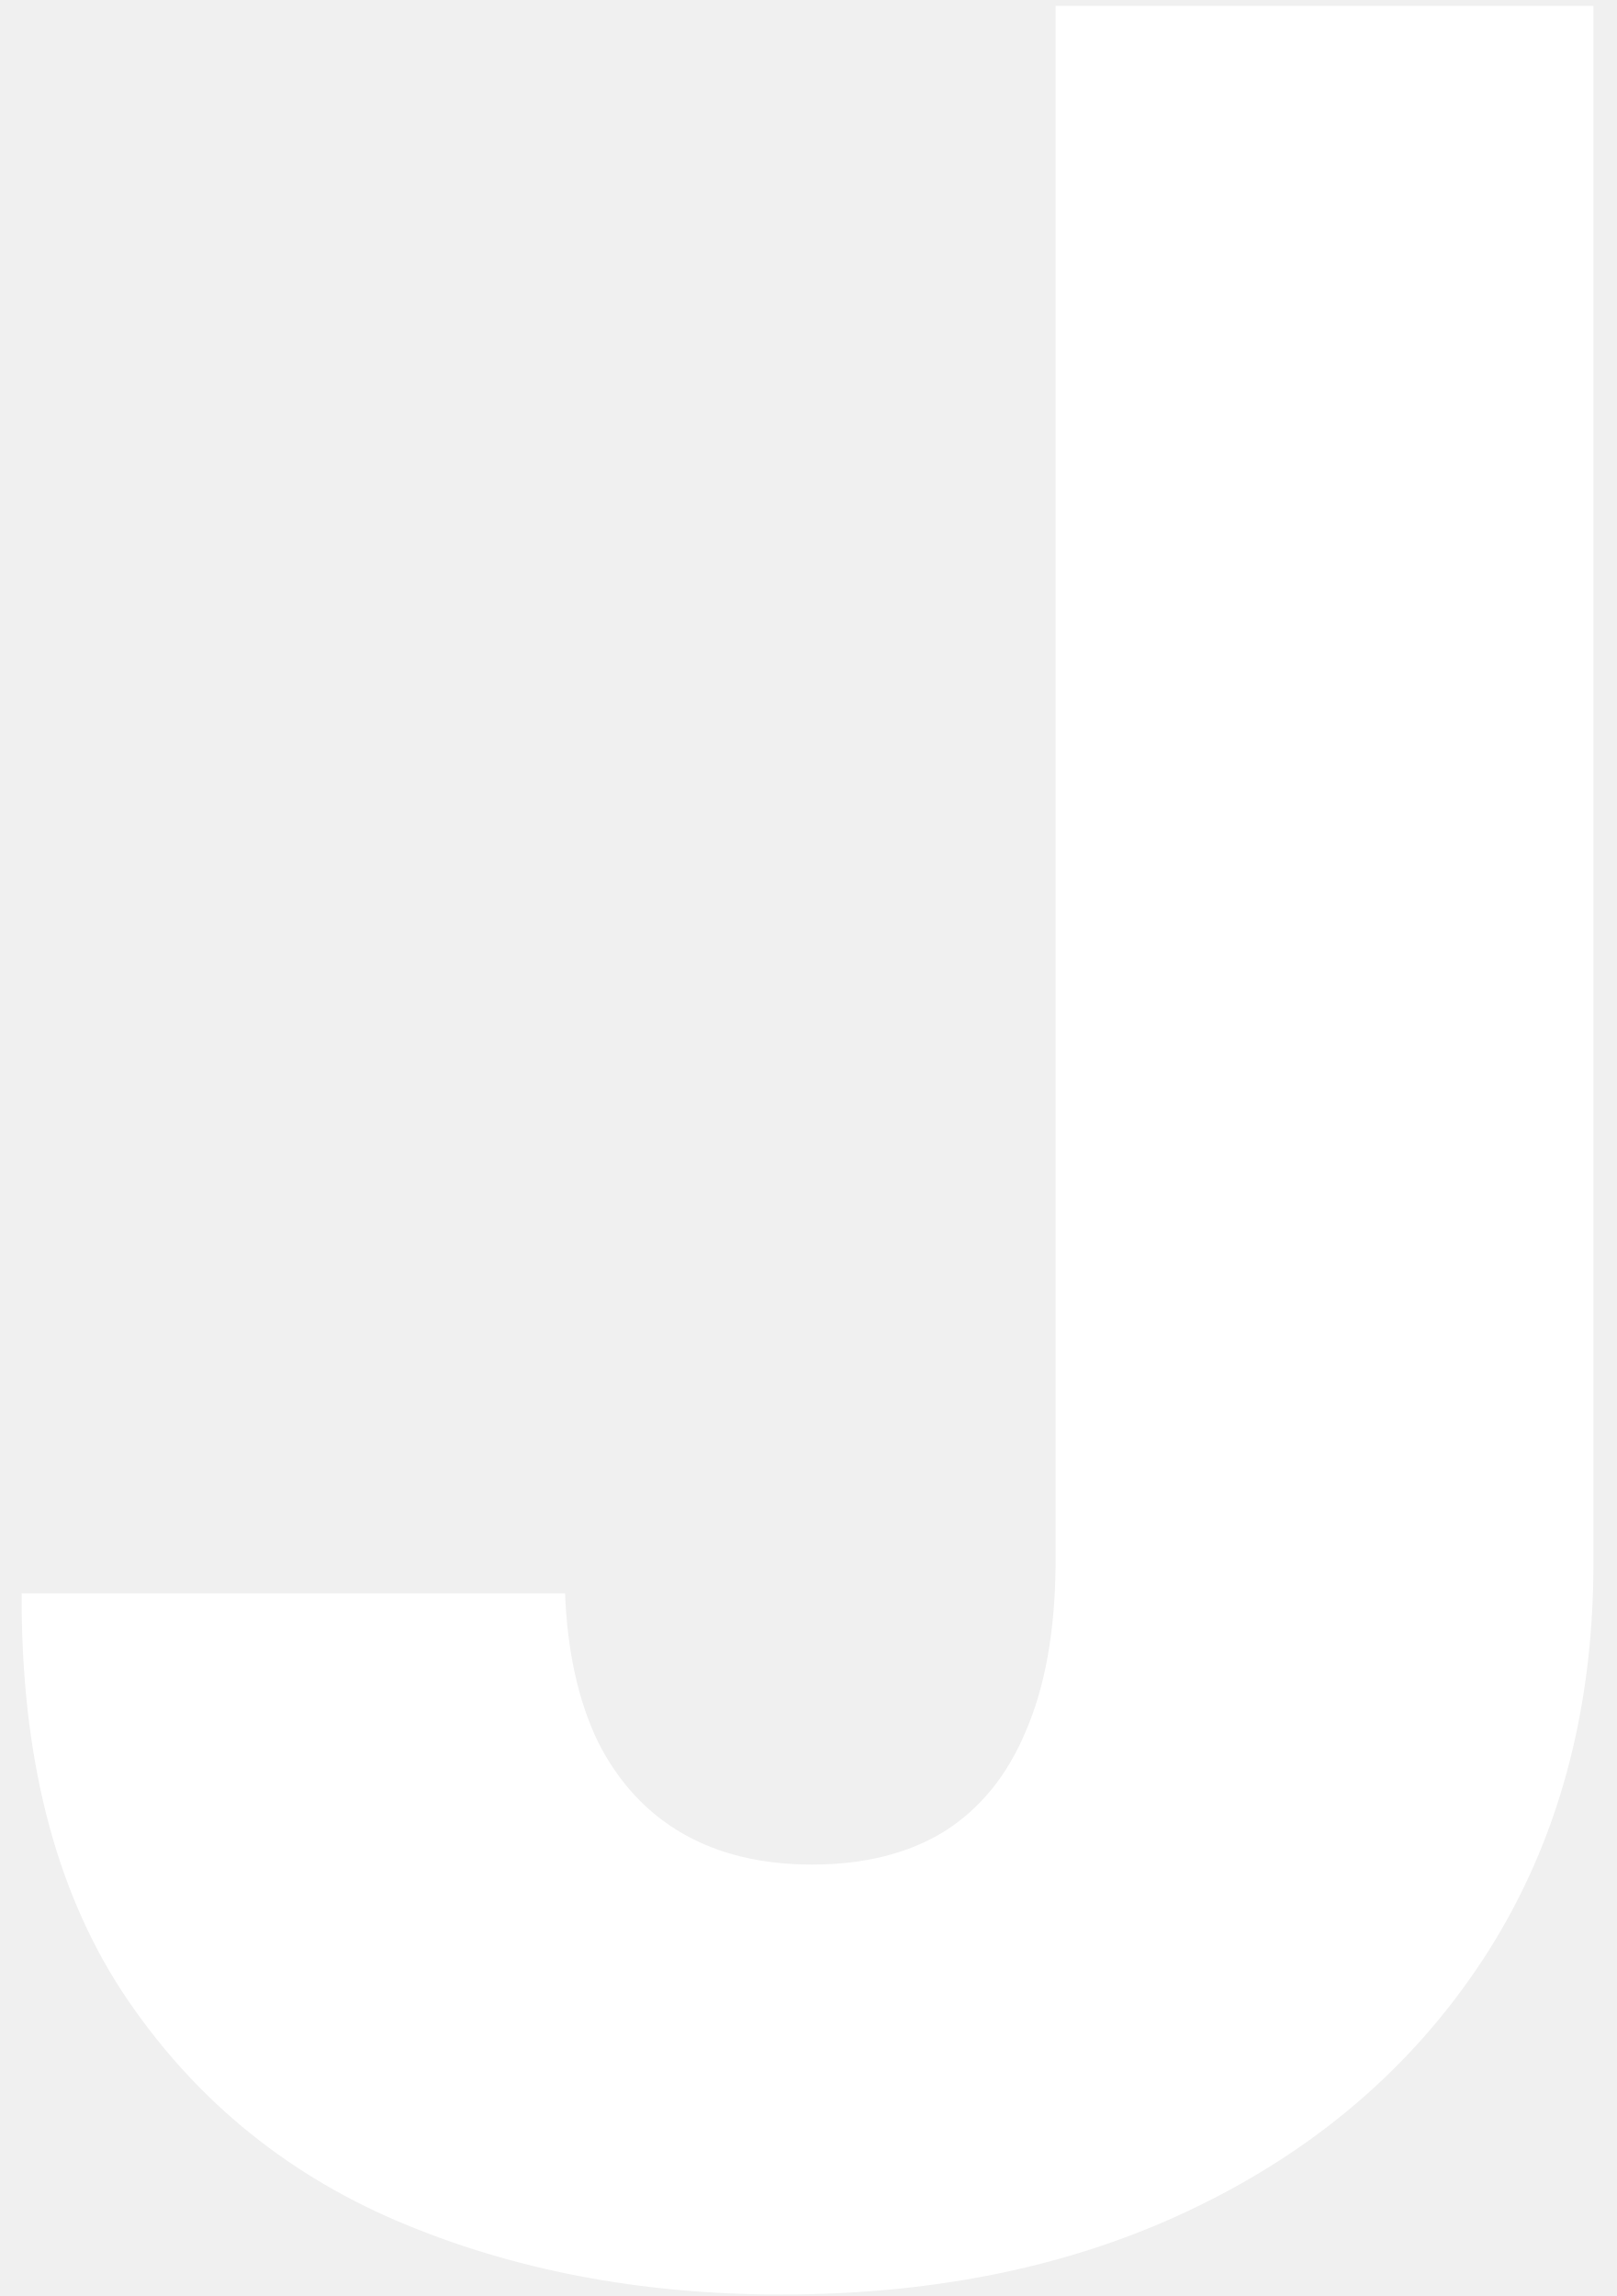
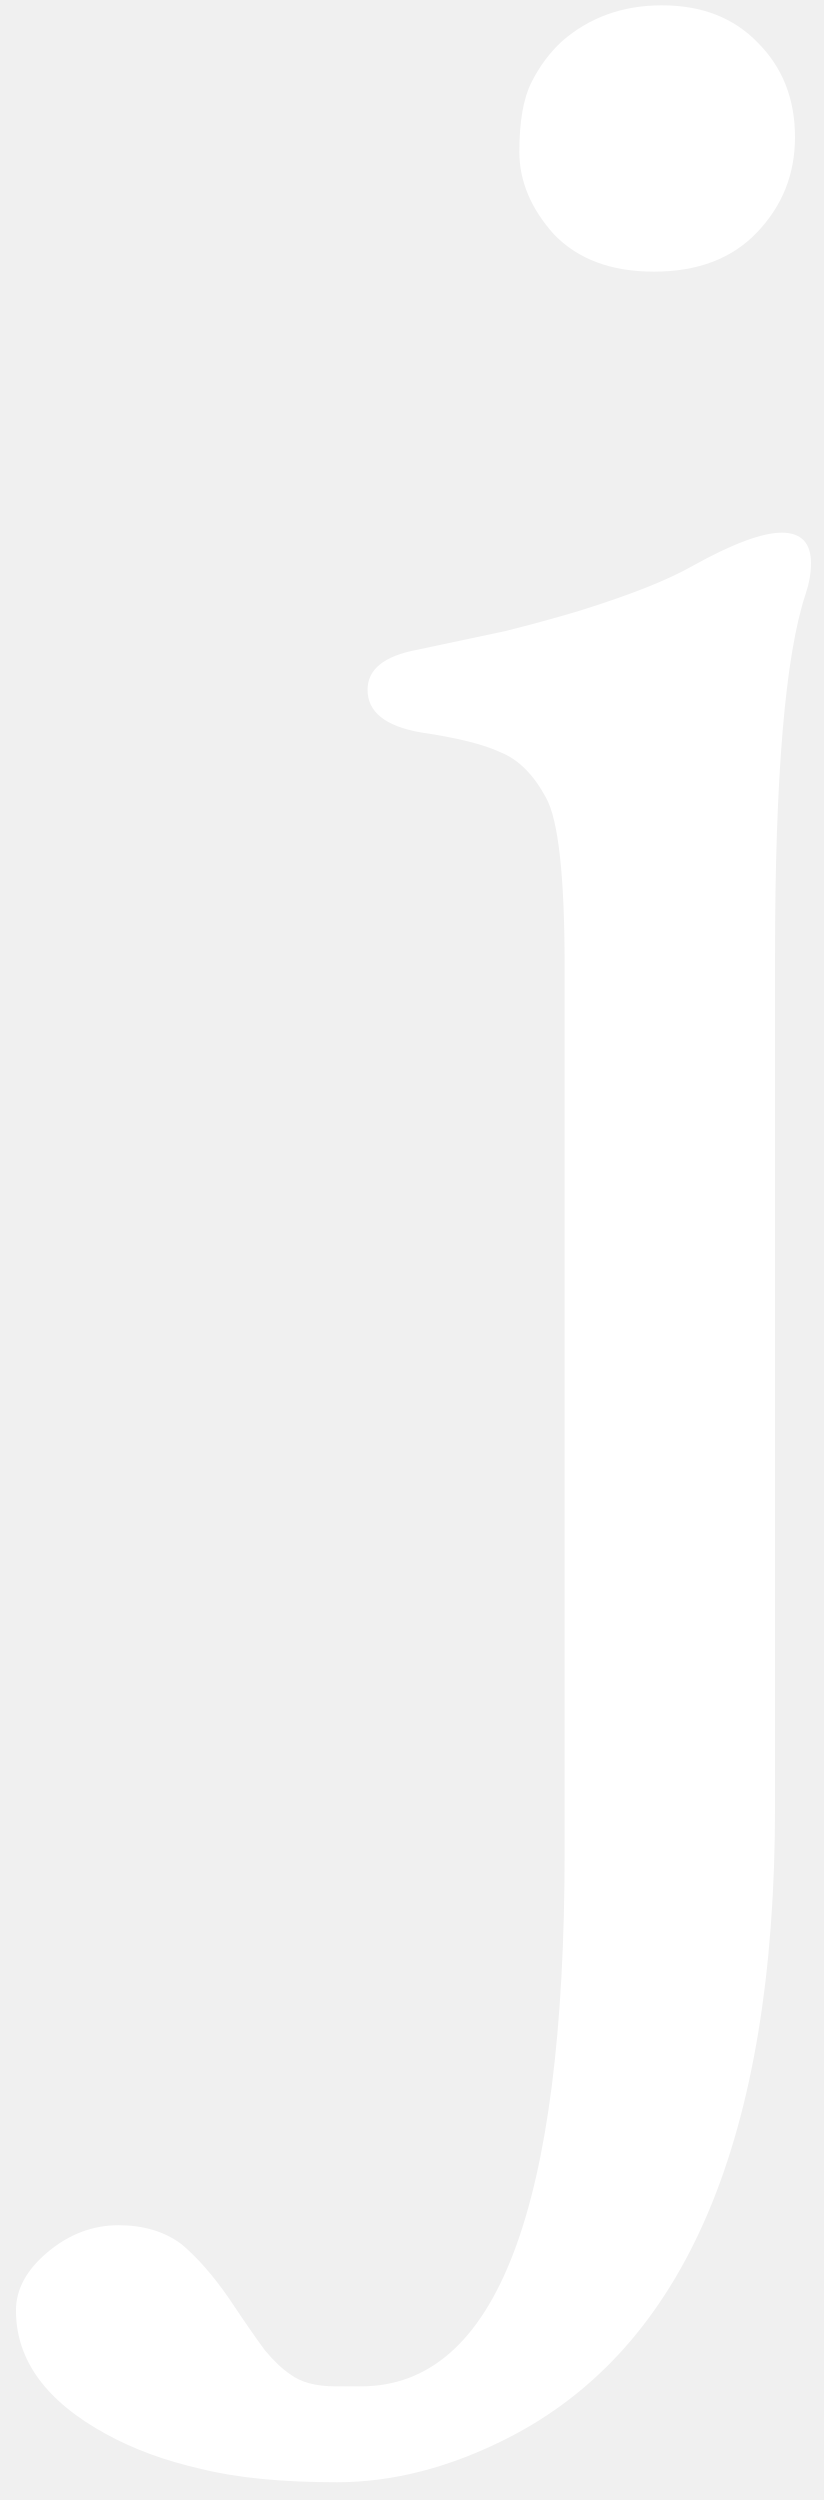
- <svg xmlns="http://www.w3.org/2000/svg" width="50" height="71" viewBox="0 0 50 71" fill="none">
-   <path d="M32.648 0.182H49.284V48.455C49.261 52.977 48.182 56.932 46.045 60.318C43.909 63.682 40.955 66.296 37.182 68.159C33.432 70.023 29.091 70.954 24.159 70.954C19.796 70.954 15.829 70.193 12.261 68.671C8.716 67.148 5.886 64.784 3.773 61.58C1.682 58.375 0.648 54.273 0.67 49.273H17.477C17.546 51.068 17.886 52.602 18.5 53.875C19.136 55.125 20.011 56.068 21.125 56.705C22.239 57.341 23.568 57.659 25.114 57.659C26.727 57.659 28.091 57.318 29.204 56.636C30.318 55.932 31.159 54.898 31.727 53.534C32.318 52.17 32.625 50.477 32.648 48.455V0.182Z" fill="white" />
+ <svg xmlns="http://www.w3.org/2000/svg" width="29" height="88" viewBox="0 0 29 88" fill="none">
+   <path d="M27.984 4.828C27.984 6.141 27.531 7.266 26.625 8.203C25.75 9.109 24.547 9.562 23.016 9.562C21.516 9.562 20.344 9.125 19.5 8.25C18.688 7.344 18.281 6.375 18.281 5.344C18.281 4.281 18.422 3.469 18.703 2.906C18.984 2.344 19.344 1.859 19.781 1.453C20.75 0.609 21.922 0.188 23.297 0.188C24.703 0.188 25.828 0.625 26.672 1.5C27.547 2.375 27.984 3.484 27.984 4.828ZM12.703 84C17.484 84 19.875 77.719 19.875 65.156V34.031C19.875 30.844 19.656 28.859 19.219 28.078C18.781 27.266 18.25 26.734 17.625 26.484C17.031 26.203 16.094 25.969 14.812 25.781C13.562 25.562 12.938 25.062 12.938 24.281C12.938 23.562 13.516 23.094 14.672 22.875C15.859 22.625 16.891 22.406 17.766 22.219C18.641 22 19.5 21.766 20.344 21.516C22.156 20.953 23.5 20.422 24.375 19.922C25.781 19.141 26.828 18.75 27.516 18.75C28.203 18.75 28.547 19.109 28.547 19.828C28.547 20.172 28.484 20.531 28.359 20.906C27.641 23.062 27.281 27.312 27.281 33.656V63.609C27.281 75.234 24.141 82.641 17.859 85.828C15.828 86.859 13.828 87.375 11.859 87.375C9.922 87.375 8.328 87.219 7.078 86.906C5.828 86.625 4.719 86.219 3.75 85.688C1.625 84.531 0.562 83.078 0.562 81.328C0.562 80.578 0.938 79.891 1.688 79.266C2.438 78.641 3.266 78.328 4.172 78.328C5.047 78.328 5.781 78.547 6.375 78.984C6.938 79.453 7.5 80.094 8.062 80.906C8.625 81.75 9.047 82.359 9.328 82.734C9.641 83.109 9.938 83.391 10.219 83.578C10.594 83.859 11.125 84 11.812 84H12.703Z" fill="white" />
</svg>
